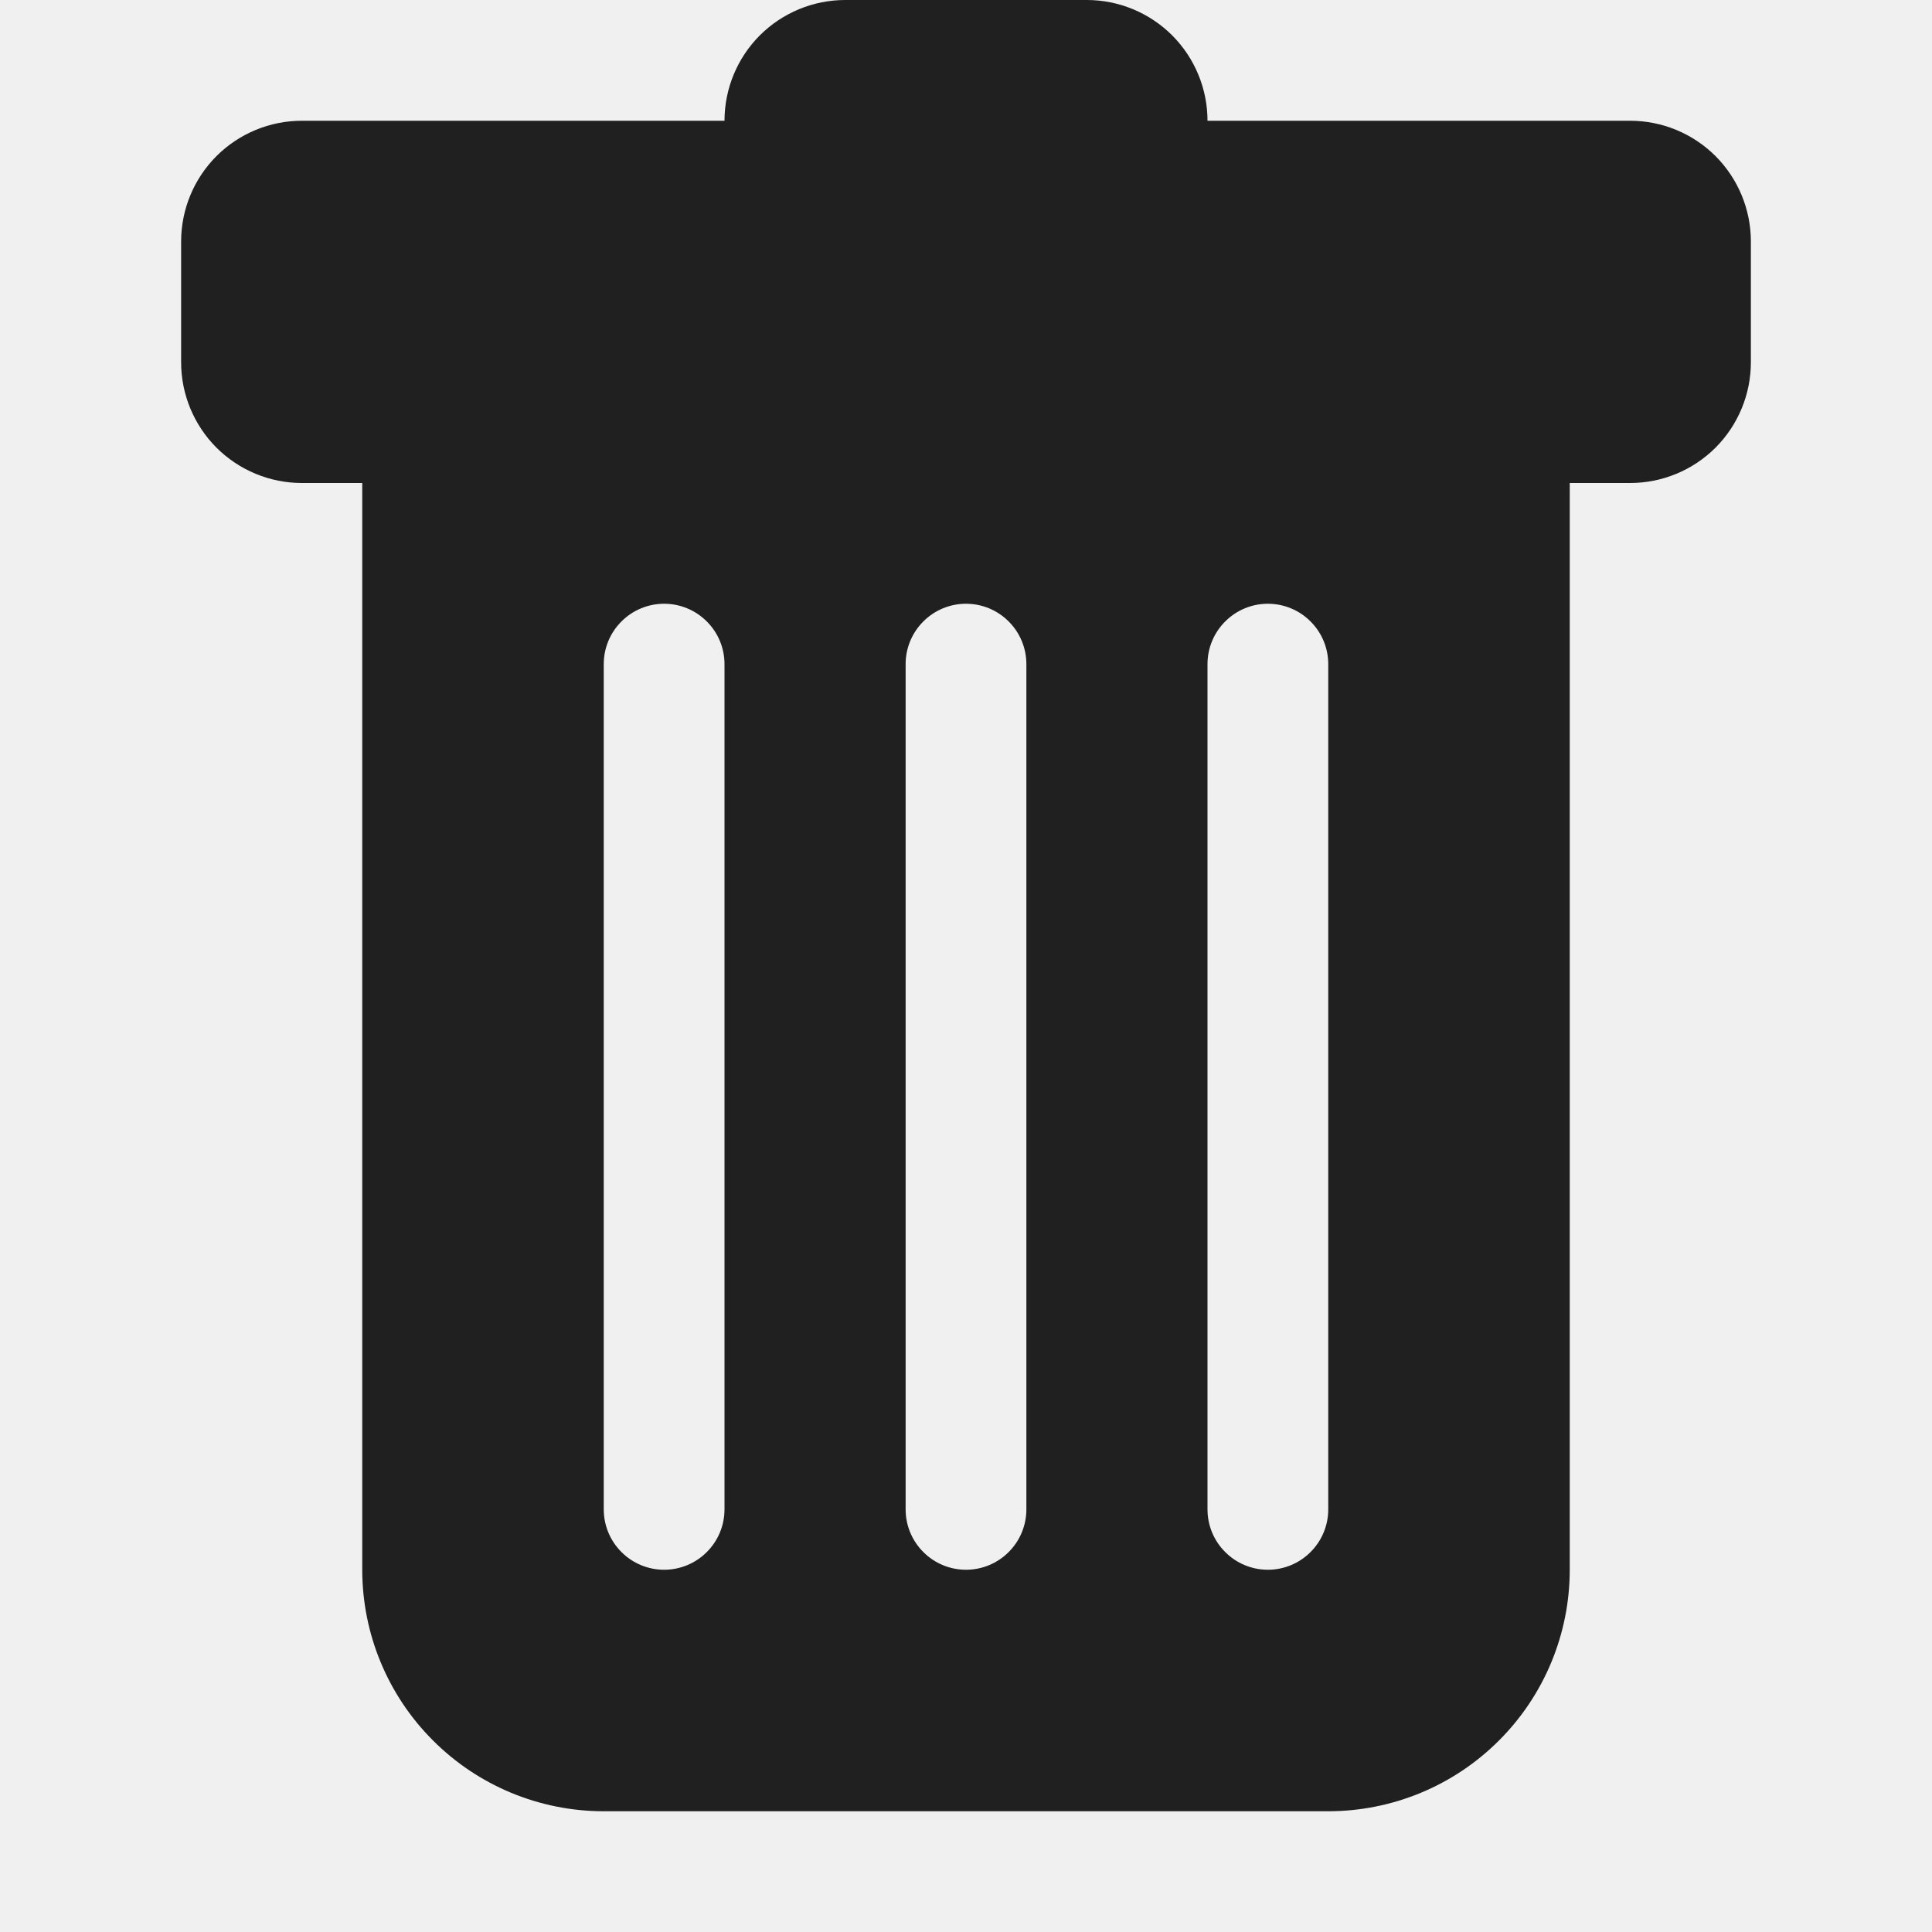
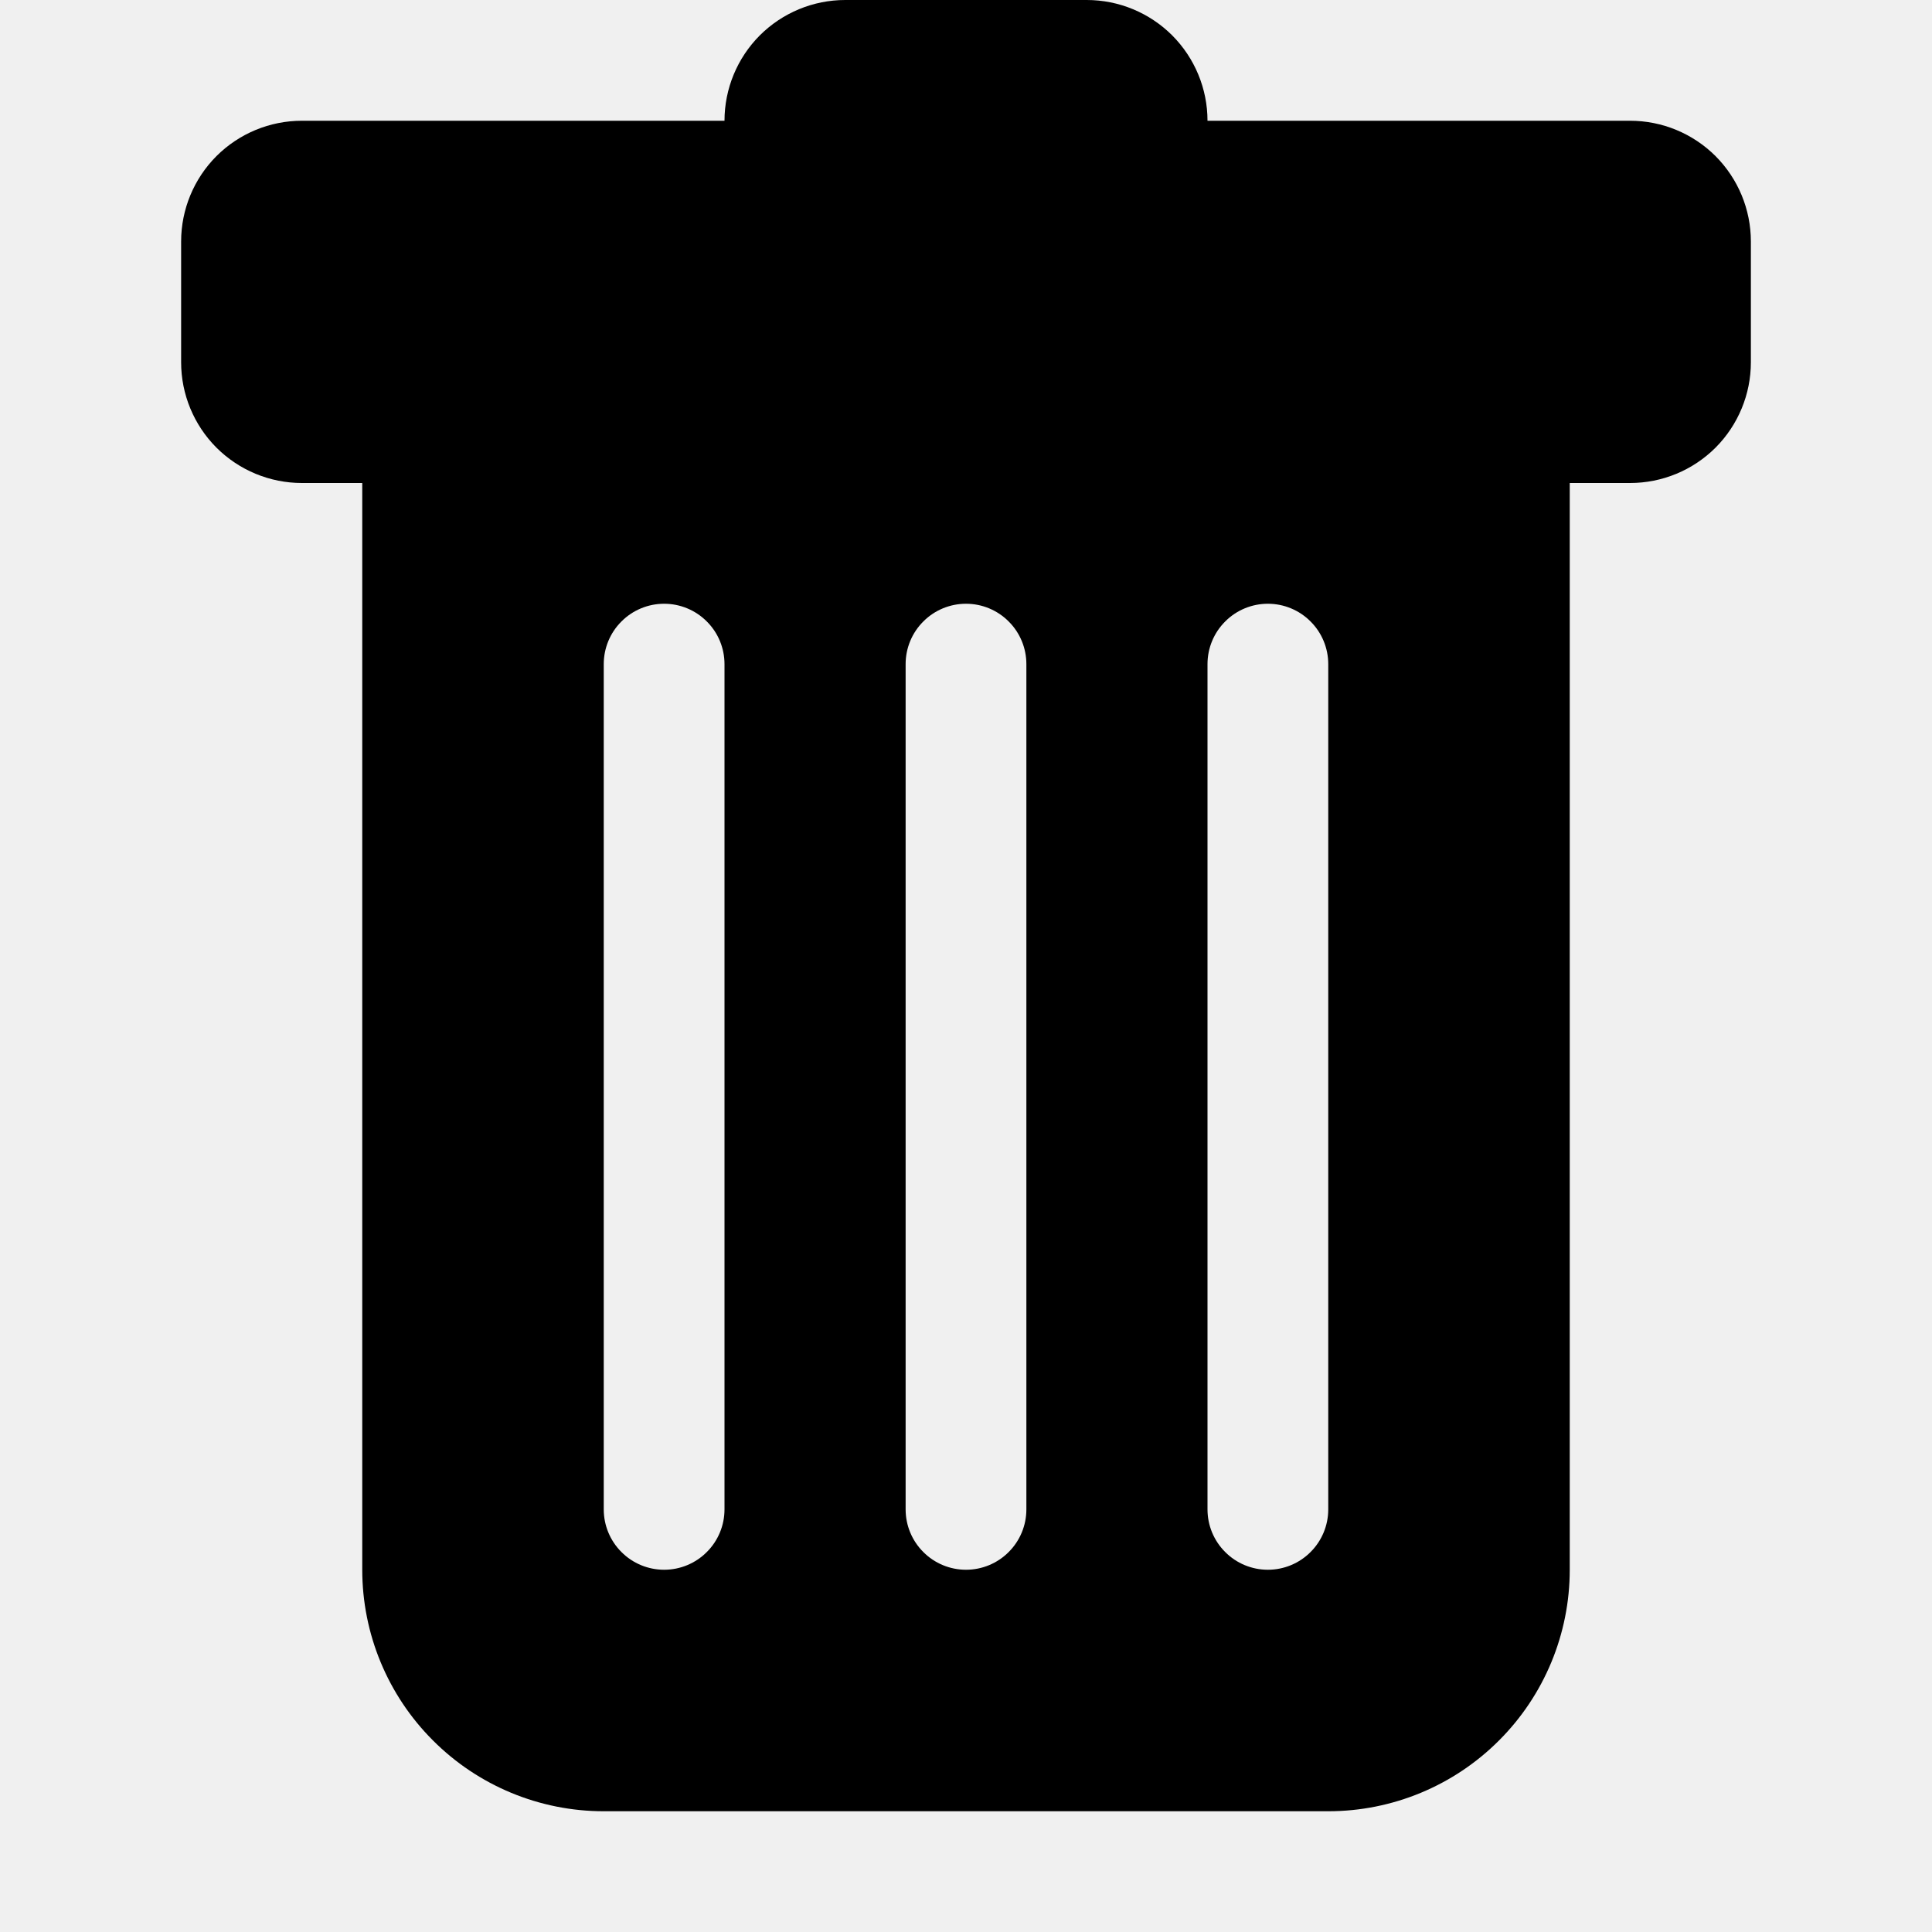
<svg xmlns="http://www.w3.org/2000/svg" width="24" height="24" viewBox="0 0 24 24" fill="none">
  <g clip-path="url(#clip0_221_78)">
-     <path d="M3.75 1.5C3.352 1.5 2.971 1.658 2.689 1.939C2.408 2.221 2.25 2.602 2.25 3V4.5C2.25 4.898 2.408 5.279 2.689 5.561C2.971 5.842 3.352 6 3.75 6H4.5V19.5C4.5 20.296 4.816 21.059 5.379 21.621C5.941 22.184 6.704 22.5 7.5 22.5H16.5C17.296 22.5 18.059 22.184 18.621 21.621C19.184 21.059 19.5 20.296 19.5 19.5V6H20.25C20.648 6 21.029 5.842 21.311 5.561C21.592 5.279 21.75 4.898 21.75 4.5V3C21.75 2.602 21.592 2.221 21.311 1.939C21.029 1.658 20.648 1.5 20.25 1.5H15C15 1.102 14.842 0.721 14.561 0.439C14.279 0.158 13.898 0 13.5 0L10.5 0C10.102 0 9.721 0.158 9.439 0.439C9.158 0.721 9 1.102 9 1.5H3.75ZM8.25 7.5C8.449 7.5 8.64 7.579 8.78 7.72C8.921 7.86 9 8.051 9 8.25V18.75C9 18.949 8.921 19.14 8.78 19.28C8.64 19.421 8.449 19.5 8.25 19.5C8.051 19.5 7.86 19.421 7.72 19.28C7.579 19.14 7.5 18.949 7.5 18.75V8.25C7.5 8.051 7.579 7.86 7.72 7.72C7.86 7.579 8.051 7.5 8.25 7.5ZM12 7.5C12.199 7.5 12.39 7.579 12.53 7.72C12.671 7.86 12.75 8.051 12.75 8.25V18.75C12.75 18.949 12.671 19.14 12.53 19.28C12.39 19.421 12.199 19.5 12 19.5C11.801 19.5 11.61 19.421 11.47 19.28C11.329 19.14 11.25 18.949 11.25 18.75V8.25C11.25 8.051 11.329 7.86 11.47 7.72C11.61 7.579 11.801 7.5 12 7.5ZM16.5 8.25V18.75C16.5 18.949 16.421 19.14 16.28 19.28C16.14 19.421 15.949 19.5 15.75 19.5C15.551 19.5 15.36 19.421 15.22 19.28C15.079 19.14 15 18.949 15 18.75V8.25C15 8.051 15.079 7.86 15.22 7.72C15.36 7.579 15.551 7.5 15.75 7.5C15.949 7.5 16.14 7.579 16.28 7.72C16.421 7.86 16.5 8.051 16.5 8.25Z" fill="#202020" />
+     <path d="M3.75 1.5C3.352 1.5 2.971 1.658 2.689 1.939C2.408 2.221 2.25 2.602 2.25 3V4.5C2.25 4.898 2.408 5.279 2.689 5.561C2.971 5.842 3.352 6 3.75 6H4.5V19.5C4.5 20.296 4.816 21.059 5.379 21.621C5.941 22.184 6.704 22.5 7.5 22.5H16.5C17.296 22.5 18.059 22.184 18.621 21.621C19.184 21.059 19.5 20.296 19.5 19.5V6H20.25C20.648 6 21.029 5.842 21.311 5.561C21.592 5.279 21.75 4.898 21.75 4.5V3C21.75 2.602 21.592 2.221 21.311 1.939C21.029 1.658 20.648 1.5 20.25 1.5H15C15 1.102 14.842 0.721 14.561 0.439C14.279 0.158 13.898 0 13.5 0L10.5 0C10.102 0 9.721 0.158 9.439 0.439C9.158 0.721 9 1.102 9 1.5H3.75ZM8.25 7.5C8.449 7.5 8.64 7.579 8.78 7.72C8.921 7.86 9 8.051 9 8.25V18.75C9 18.949 8.921 19.14 8.78 19.28C8.64 19.421 8.449 19.5 8.25 19.5C8.051 19.5 7.86 19.421 7.72 19.28C7.579 19.14 7.5 18.949 7.5 18.75V8.25C7.5 8.051 7.579 7.86 7.72 7.72C7.86 7.579 8.051 7.5 8.25 7.5ZM12 7.5C12.199 7.5 12.39 7.579 12.53 7.72C12.671 7.86 12.75 8.051 12.75 8.25V18.75C12.75 18.949 12.671 19.14 12.53 19.28C12.39 19.421 12.199 19.5 12 19.5C11.801 19.5 11.61 19.421 11.47 19.28C11.329 19.14 11.25 18.949 11.25 18.75V8.25C11.25 8.051 11.329 7.86 11.47 7.72C11.61 7.579 11.801 7.5 12 7.5ZM16.5 8.25V18.75C16.5 18.949 16.421 19.14 16.28 19.28C16.14 19.421 15.949 19.5 15.75 19.5C15.551 19.5 15.36 19.421 15.22 19.28C15.079 19.14 15 18.949 15 18.75V8.25C15 8.051 15.079 7.86 15.22 7.72C15.36 7.579 15.551 7.5 15.75 7.5C15.949 7.5 16.14 7.579 16.28 7.72C16.421 7.86 16.5 8.051 16.5 8.25Z" fill="currentColor" />
  </g>
  <defs>
    <clipPath id="clip0_221_78">
      <rect width="24" height="24" fill="white" />
    </clipPath>
  </defs>
</svg>
